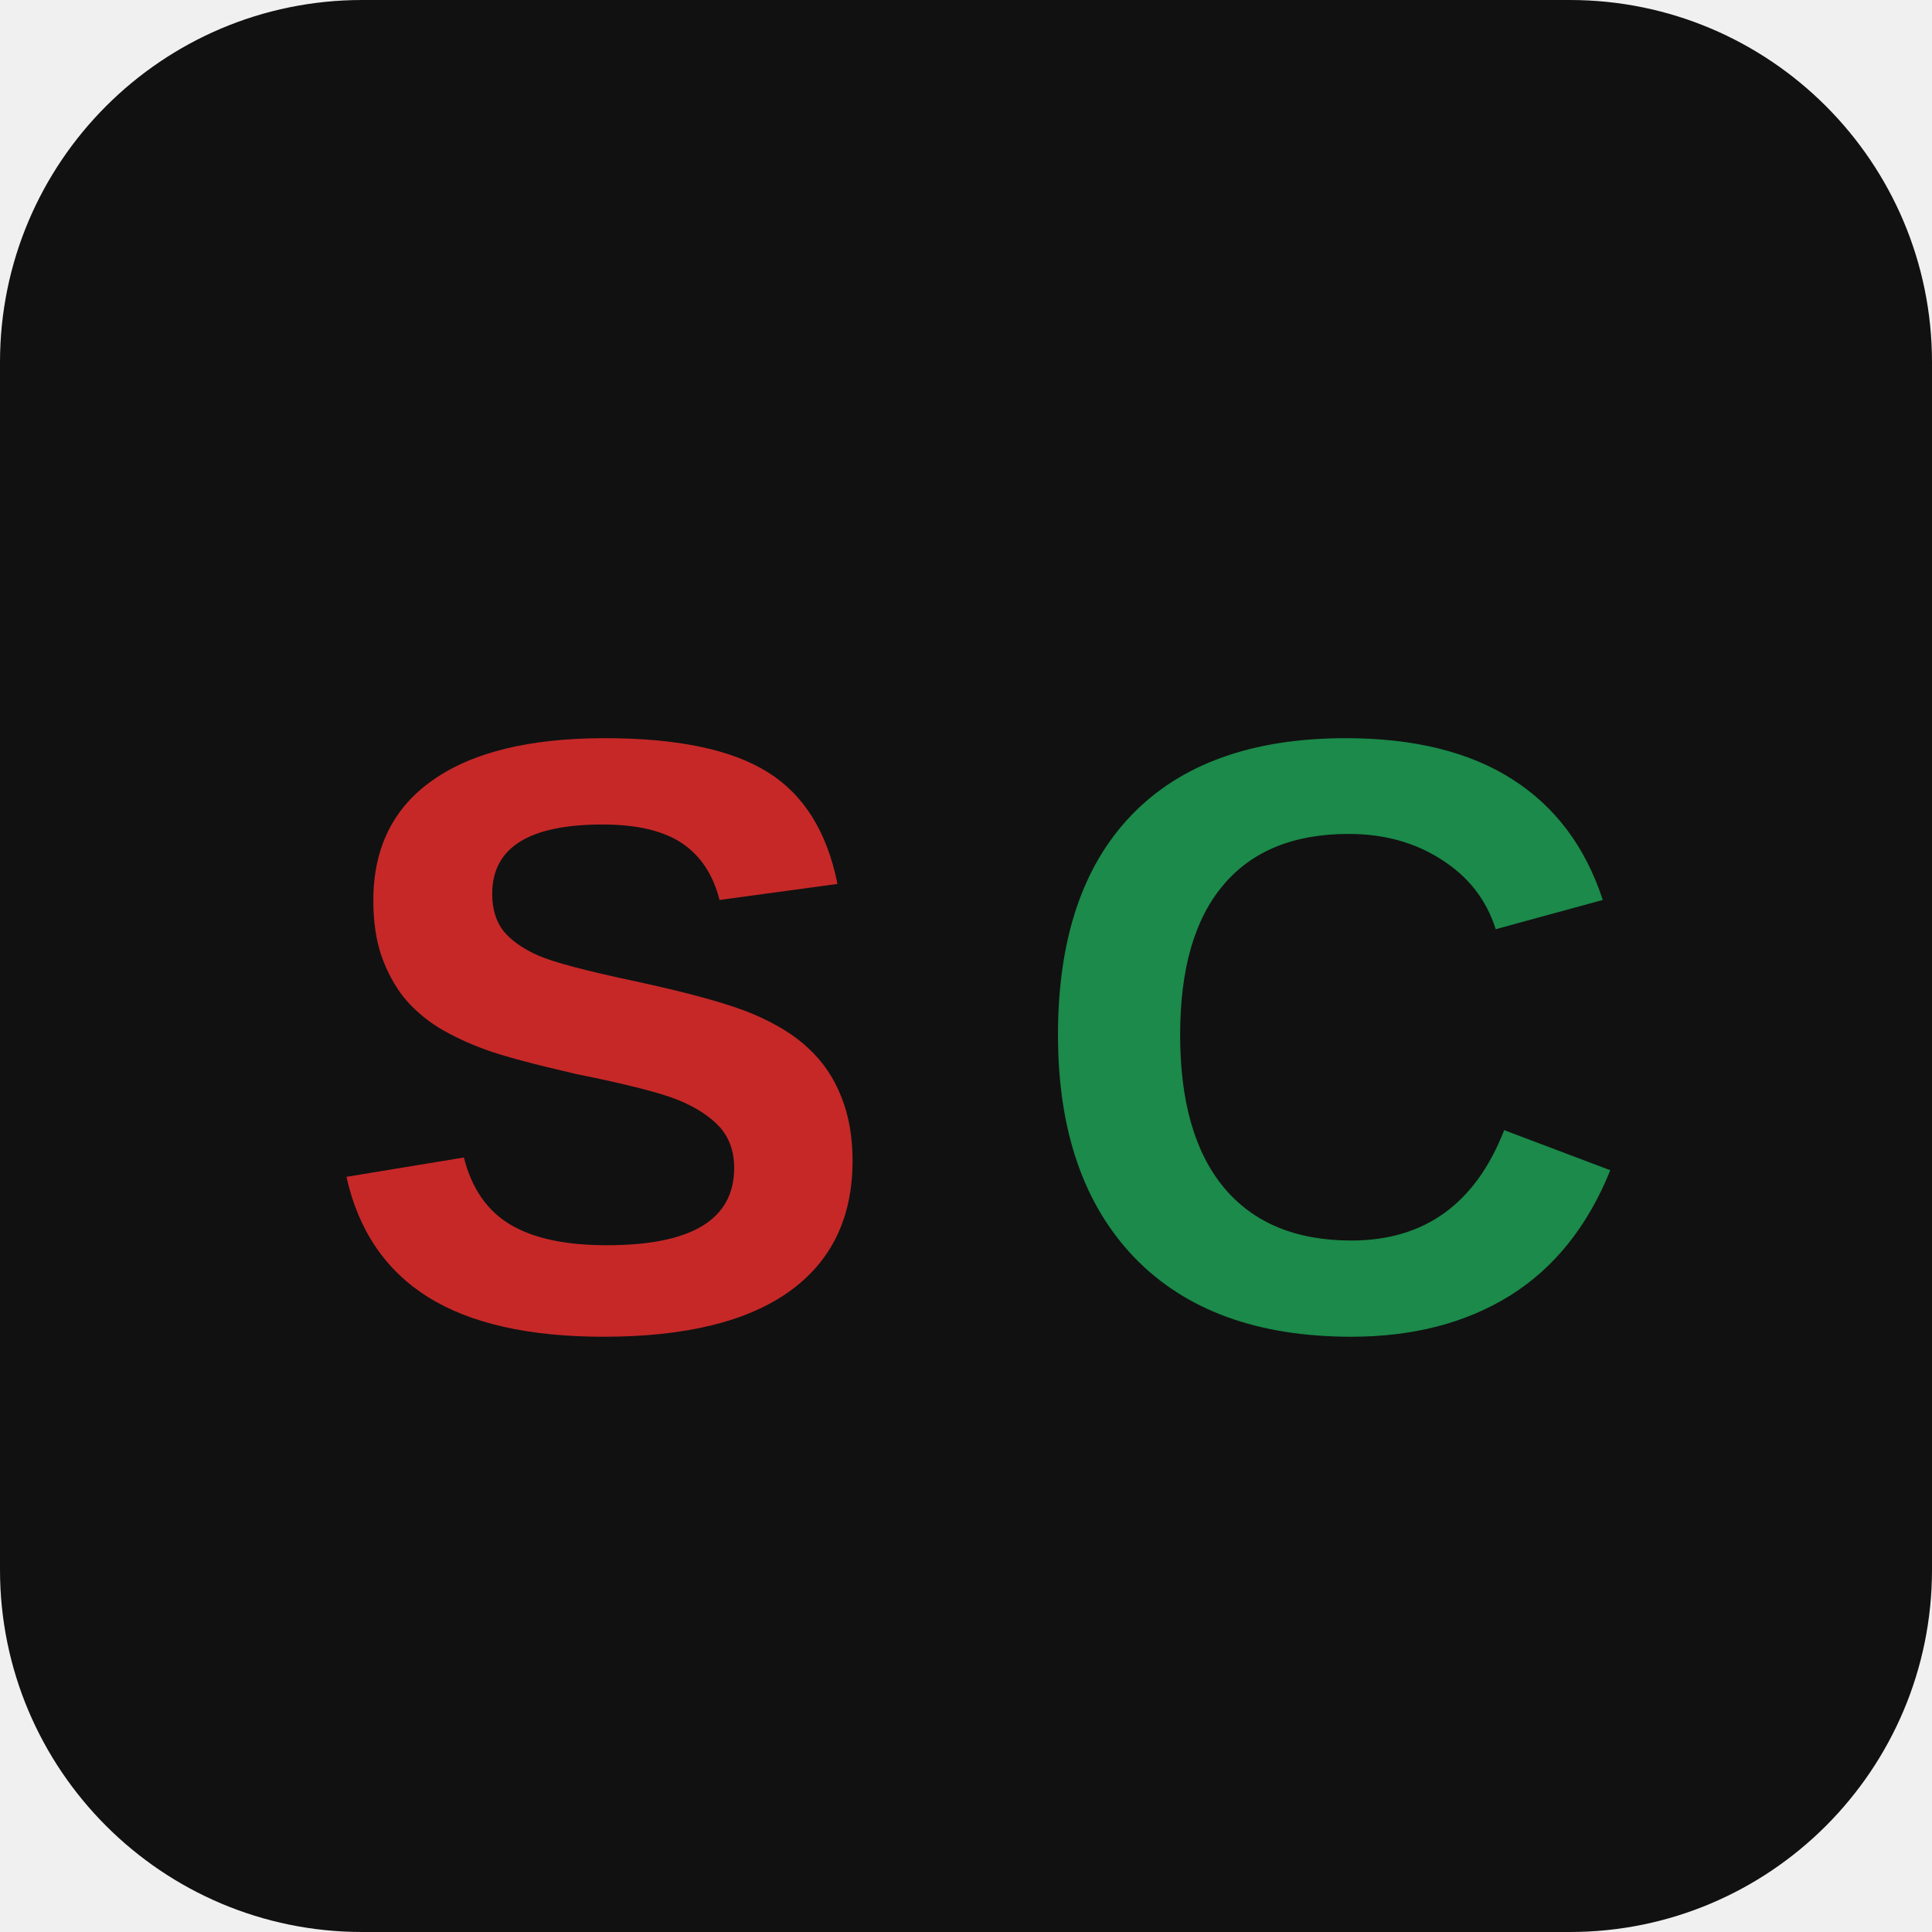
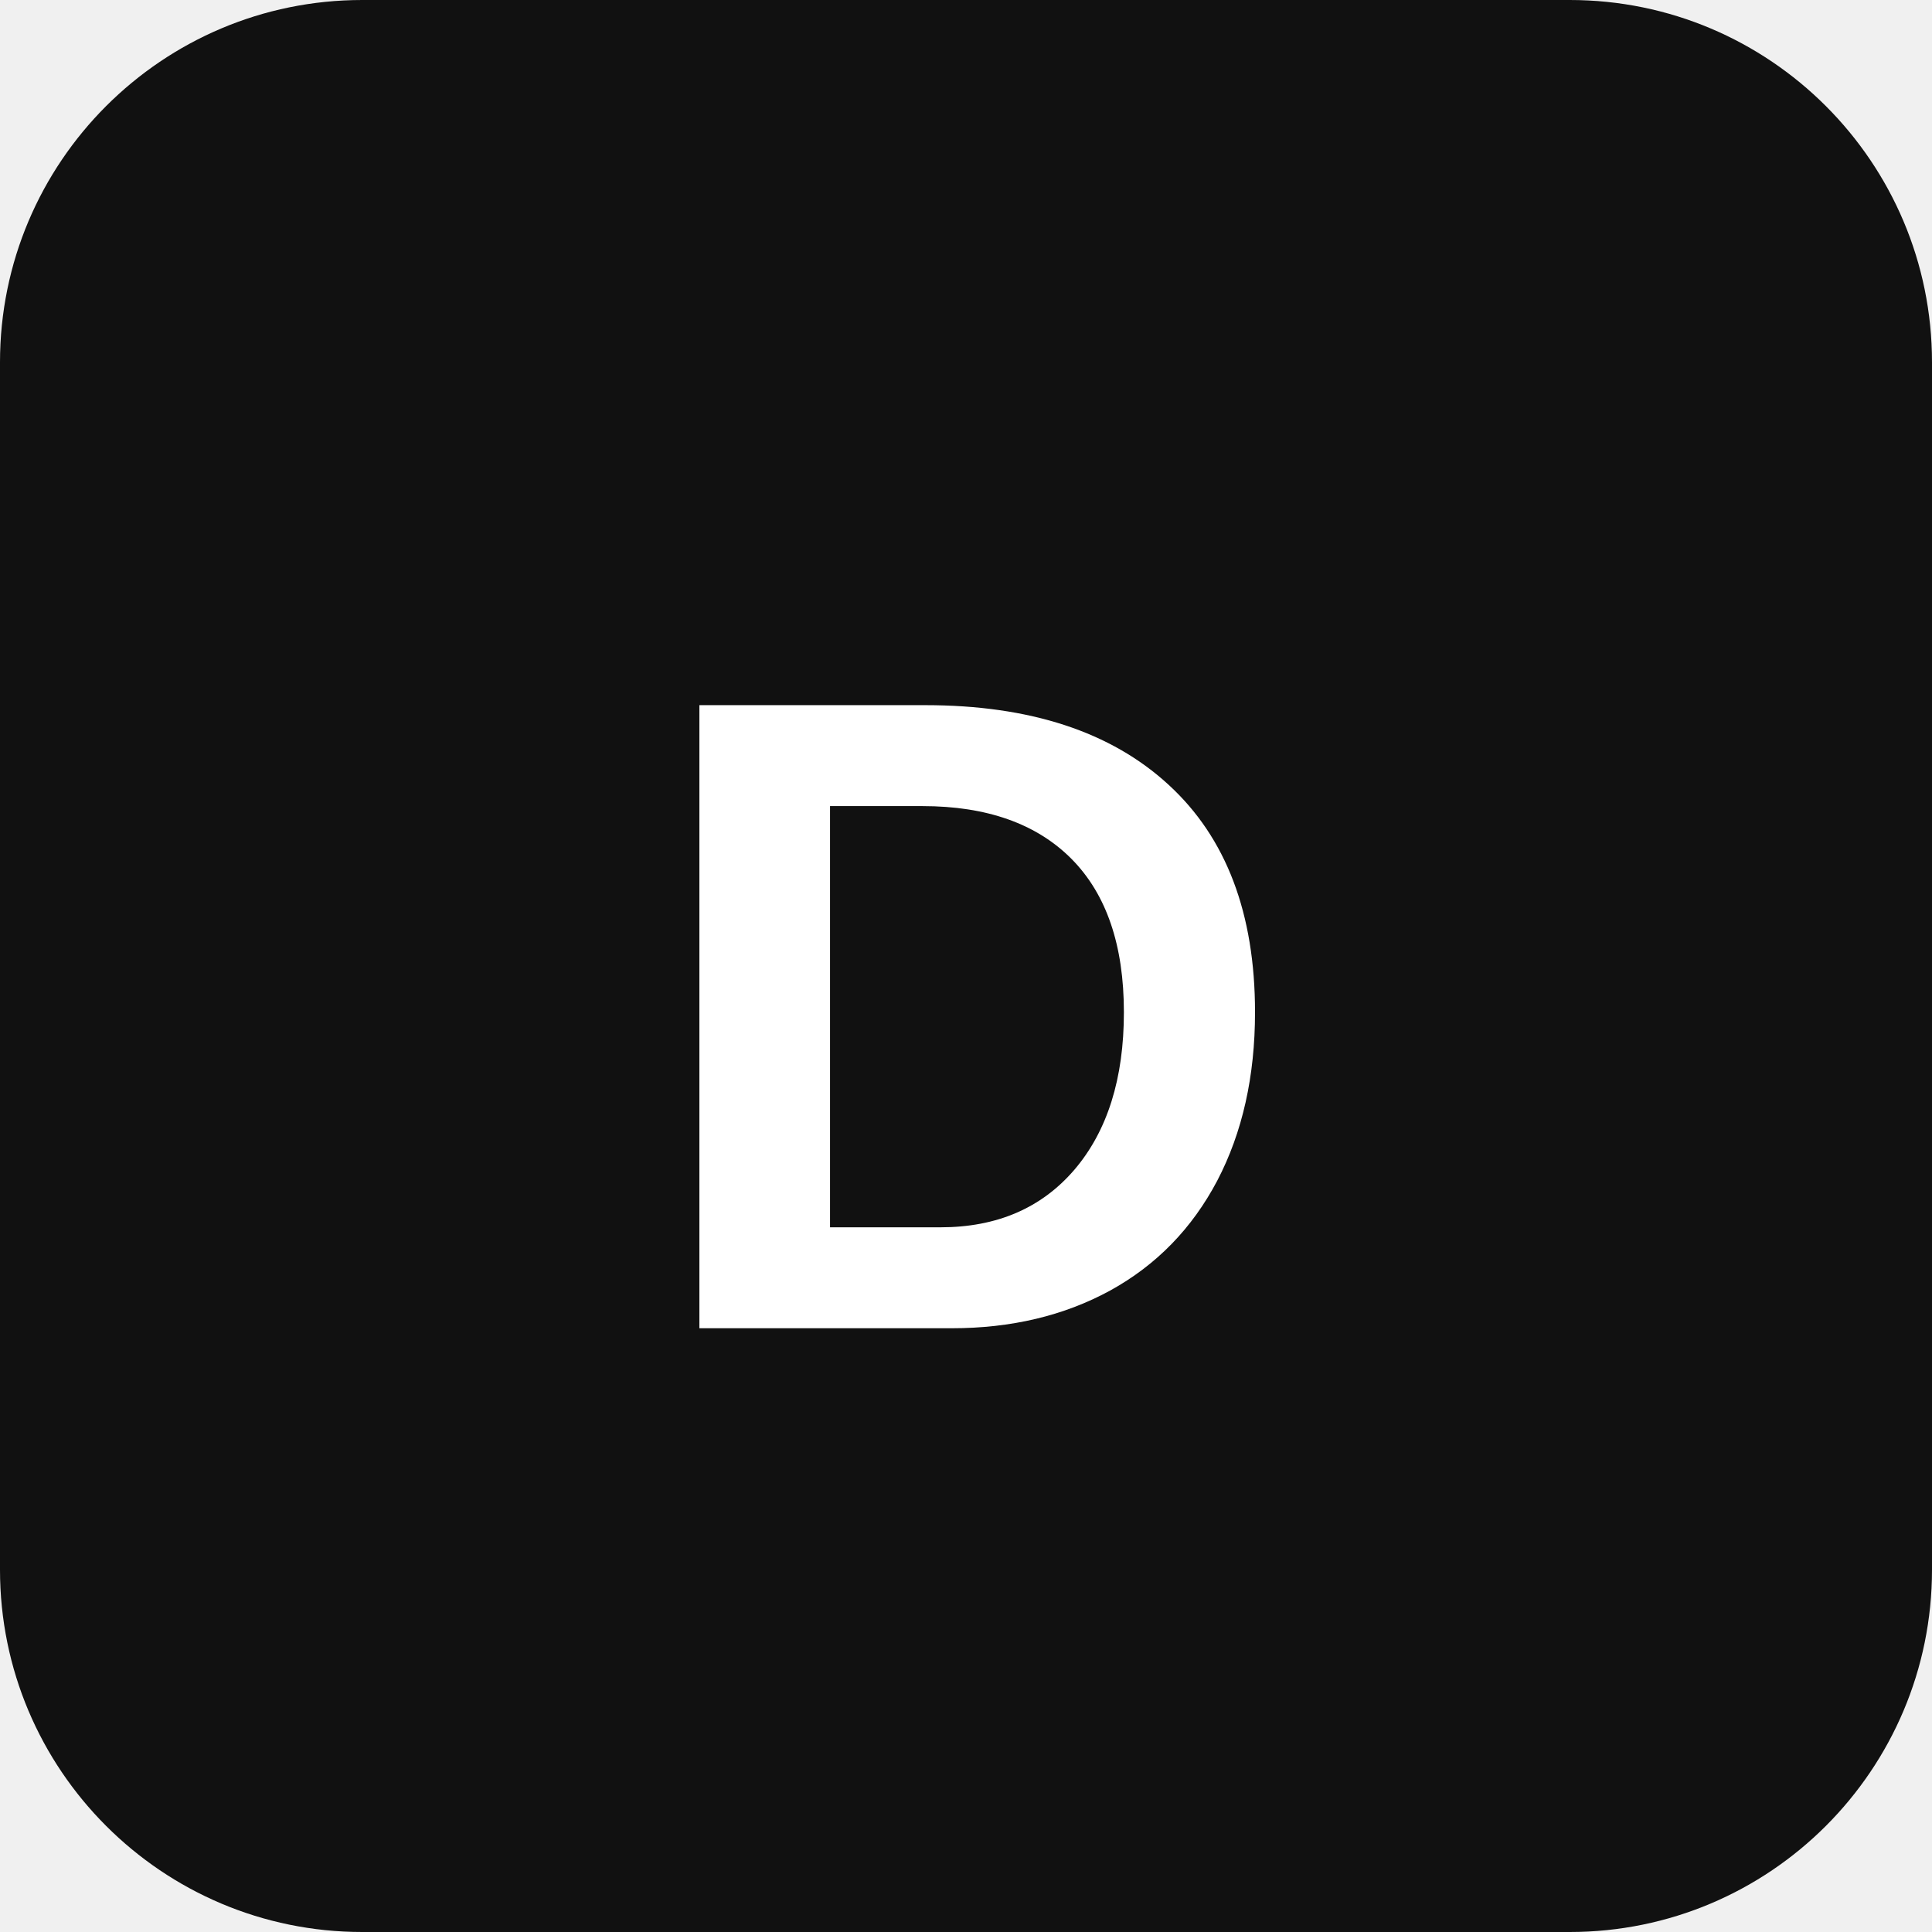
- <svg xmlns="http://www.w3.org/2000/svg" viewBox="0 0 64 64" role="img" aria-label="SC Transporte Executivo Delivery">
+ <svg xmlns="http://www.w3.org/2000/svg" viewBox="0 0 64 64" role="img" aria-label="Delivery Transporte Executivo">
  <rect width="64" height="64" rx="12" fill="#111" />
-   <text x="20" y="44" text-anchor="middle" font-family="Syne, Arial, sans-serif" font-size="28" font-weight="800" fill="#c62828">S</text>
-   <text x="44" y="44" text-anchor="middle" font-family="Syne, Arial, sans-serif" font-size="28" font-weight="800" fill="#1b8a4a">C</text>
+   <text x="32" y="44" text-anchor="middle" font-family="Syne, Arial, sans-serif" font-size="30" font-weight="800" fill="#fff">D</text>
</svg>
